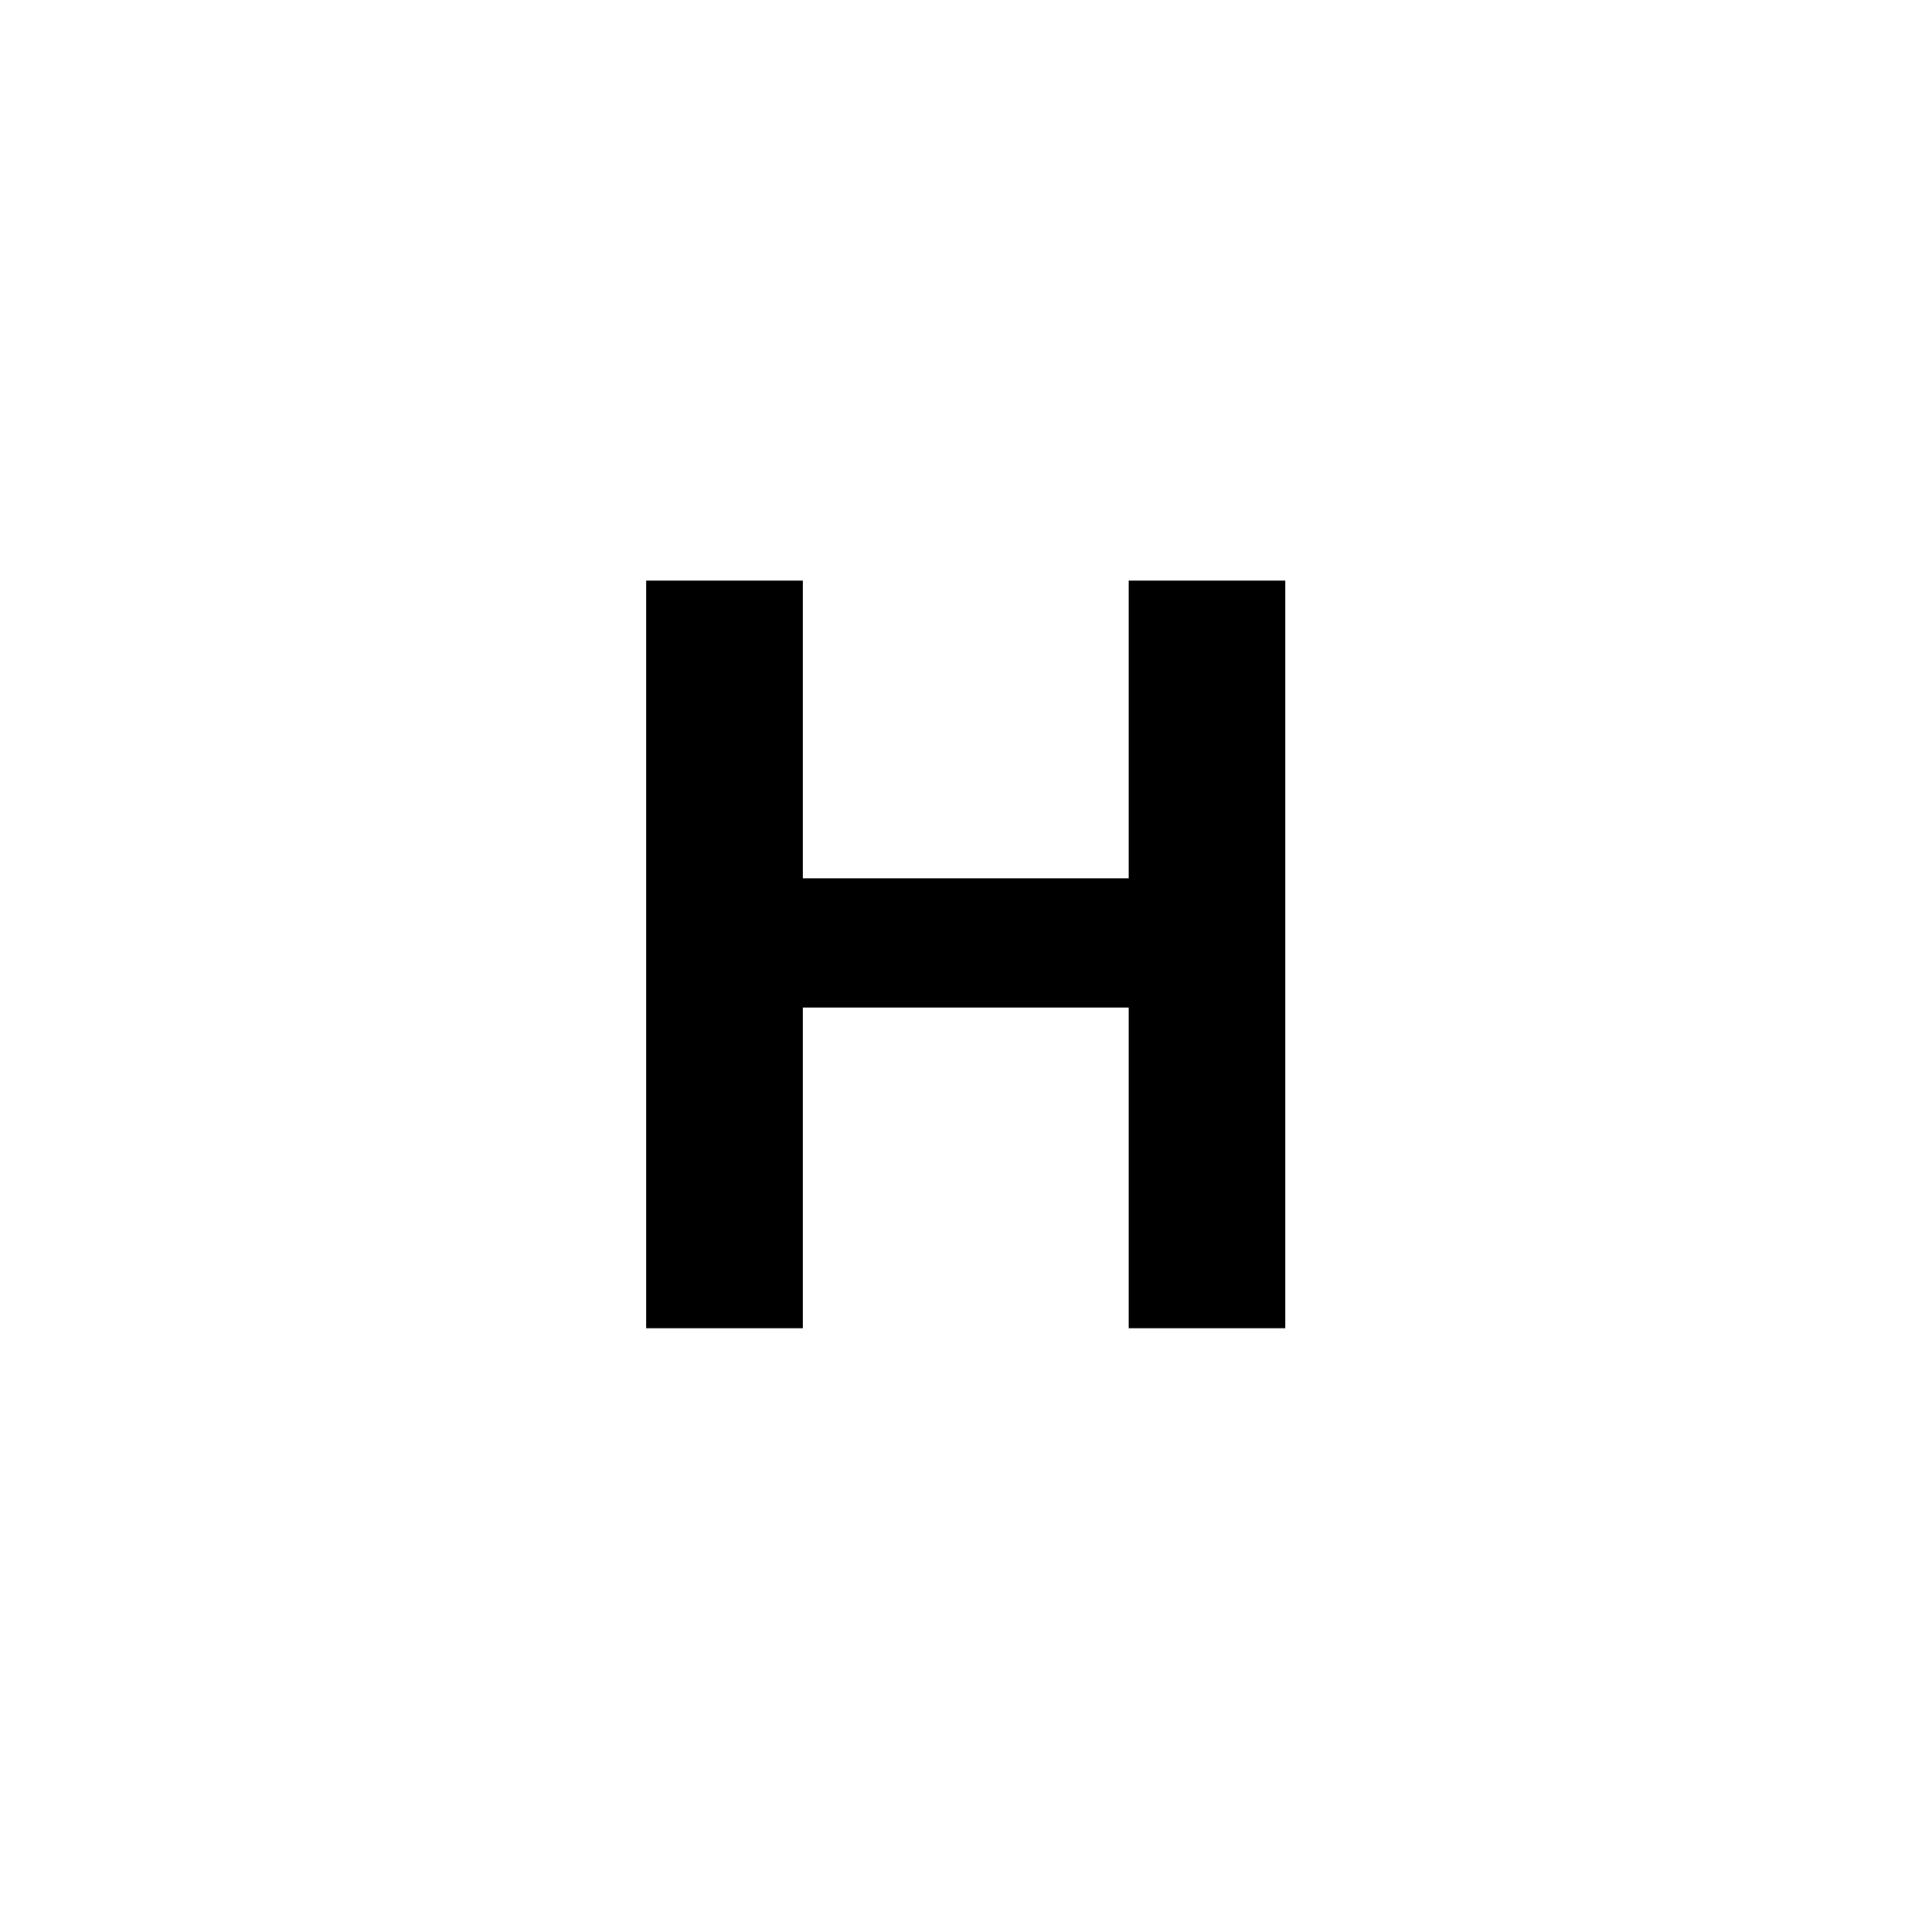
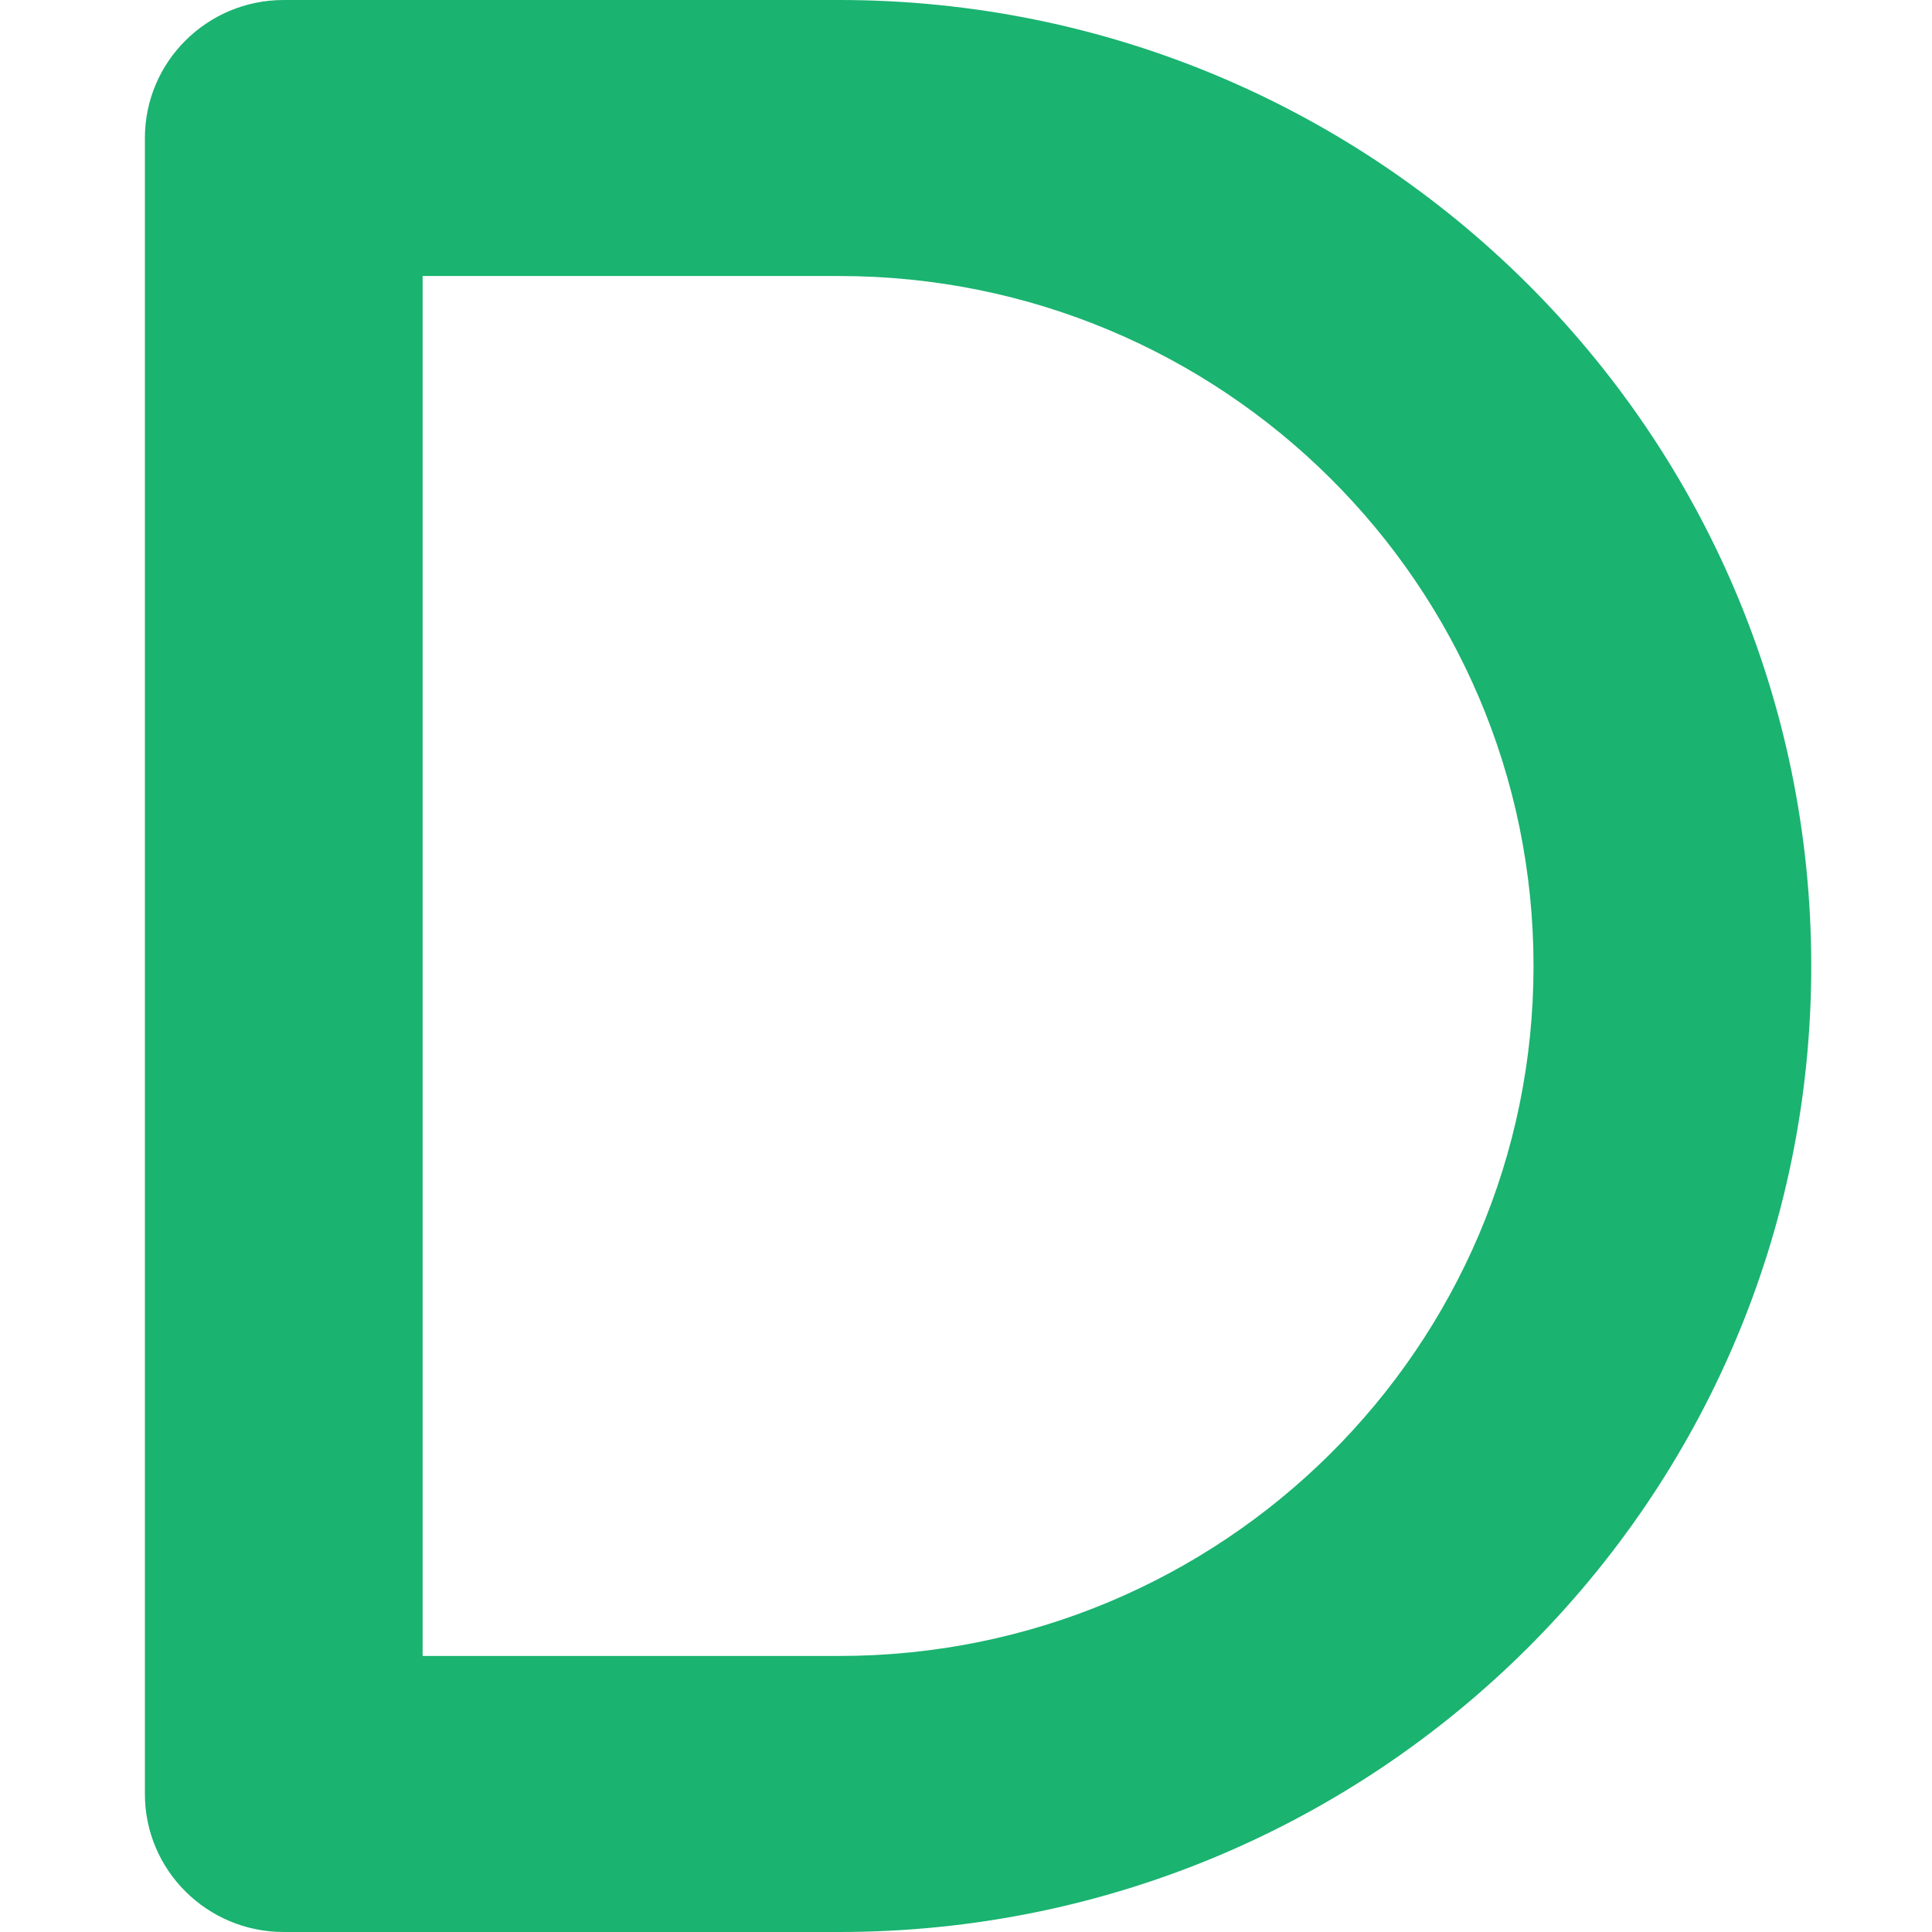
- <svg xmlns="http://www.w3.org/2000/svg" viewBox="0 0 64 64">
-   <text x="32" y="44" font-family="Segoe UI, Arial, sans-serif" font-size="36" font-weight="bold" text-anchor="middle" fill="#000">H</text>
+ <svg xmlns="http://www.w3.org/2000/svg" t="1786280649816" class="icon" viewBox="0 0 1024 1024" version="1.1" p-id="12507" width="200" height="200">
+   <path d="M76.8 73.139C76.8 32.742 109.747 0 150.4 0h294.4C729.344 0 960 229.235 960 512S729.344 1024 444.8 1024h-294.4C109.747 1024 76.8 991.258 76.8 950.861V73.139z m147.2 73.152V877.696h220.8C648.038 877.709 812.8 713.984 812.8 512c0-201.984-164.762-365.709-368-365.709H224z" fill="#1AB370" p-id="12508" />
</svg>
